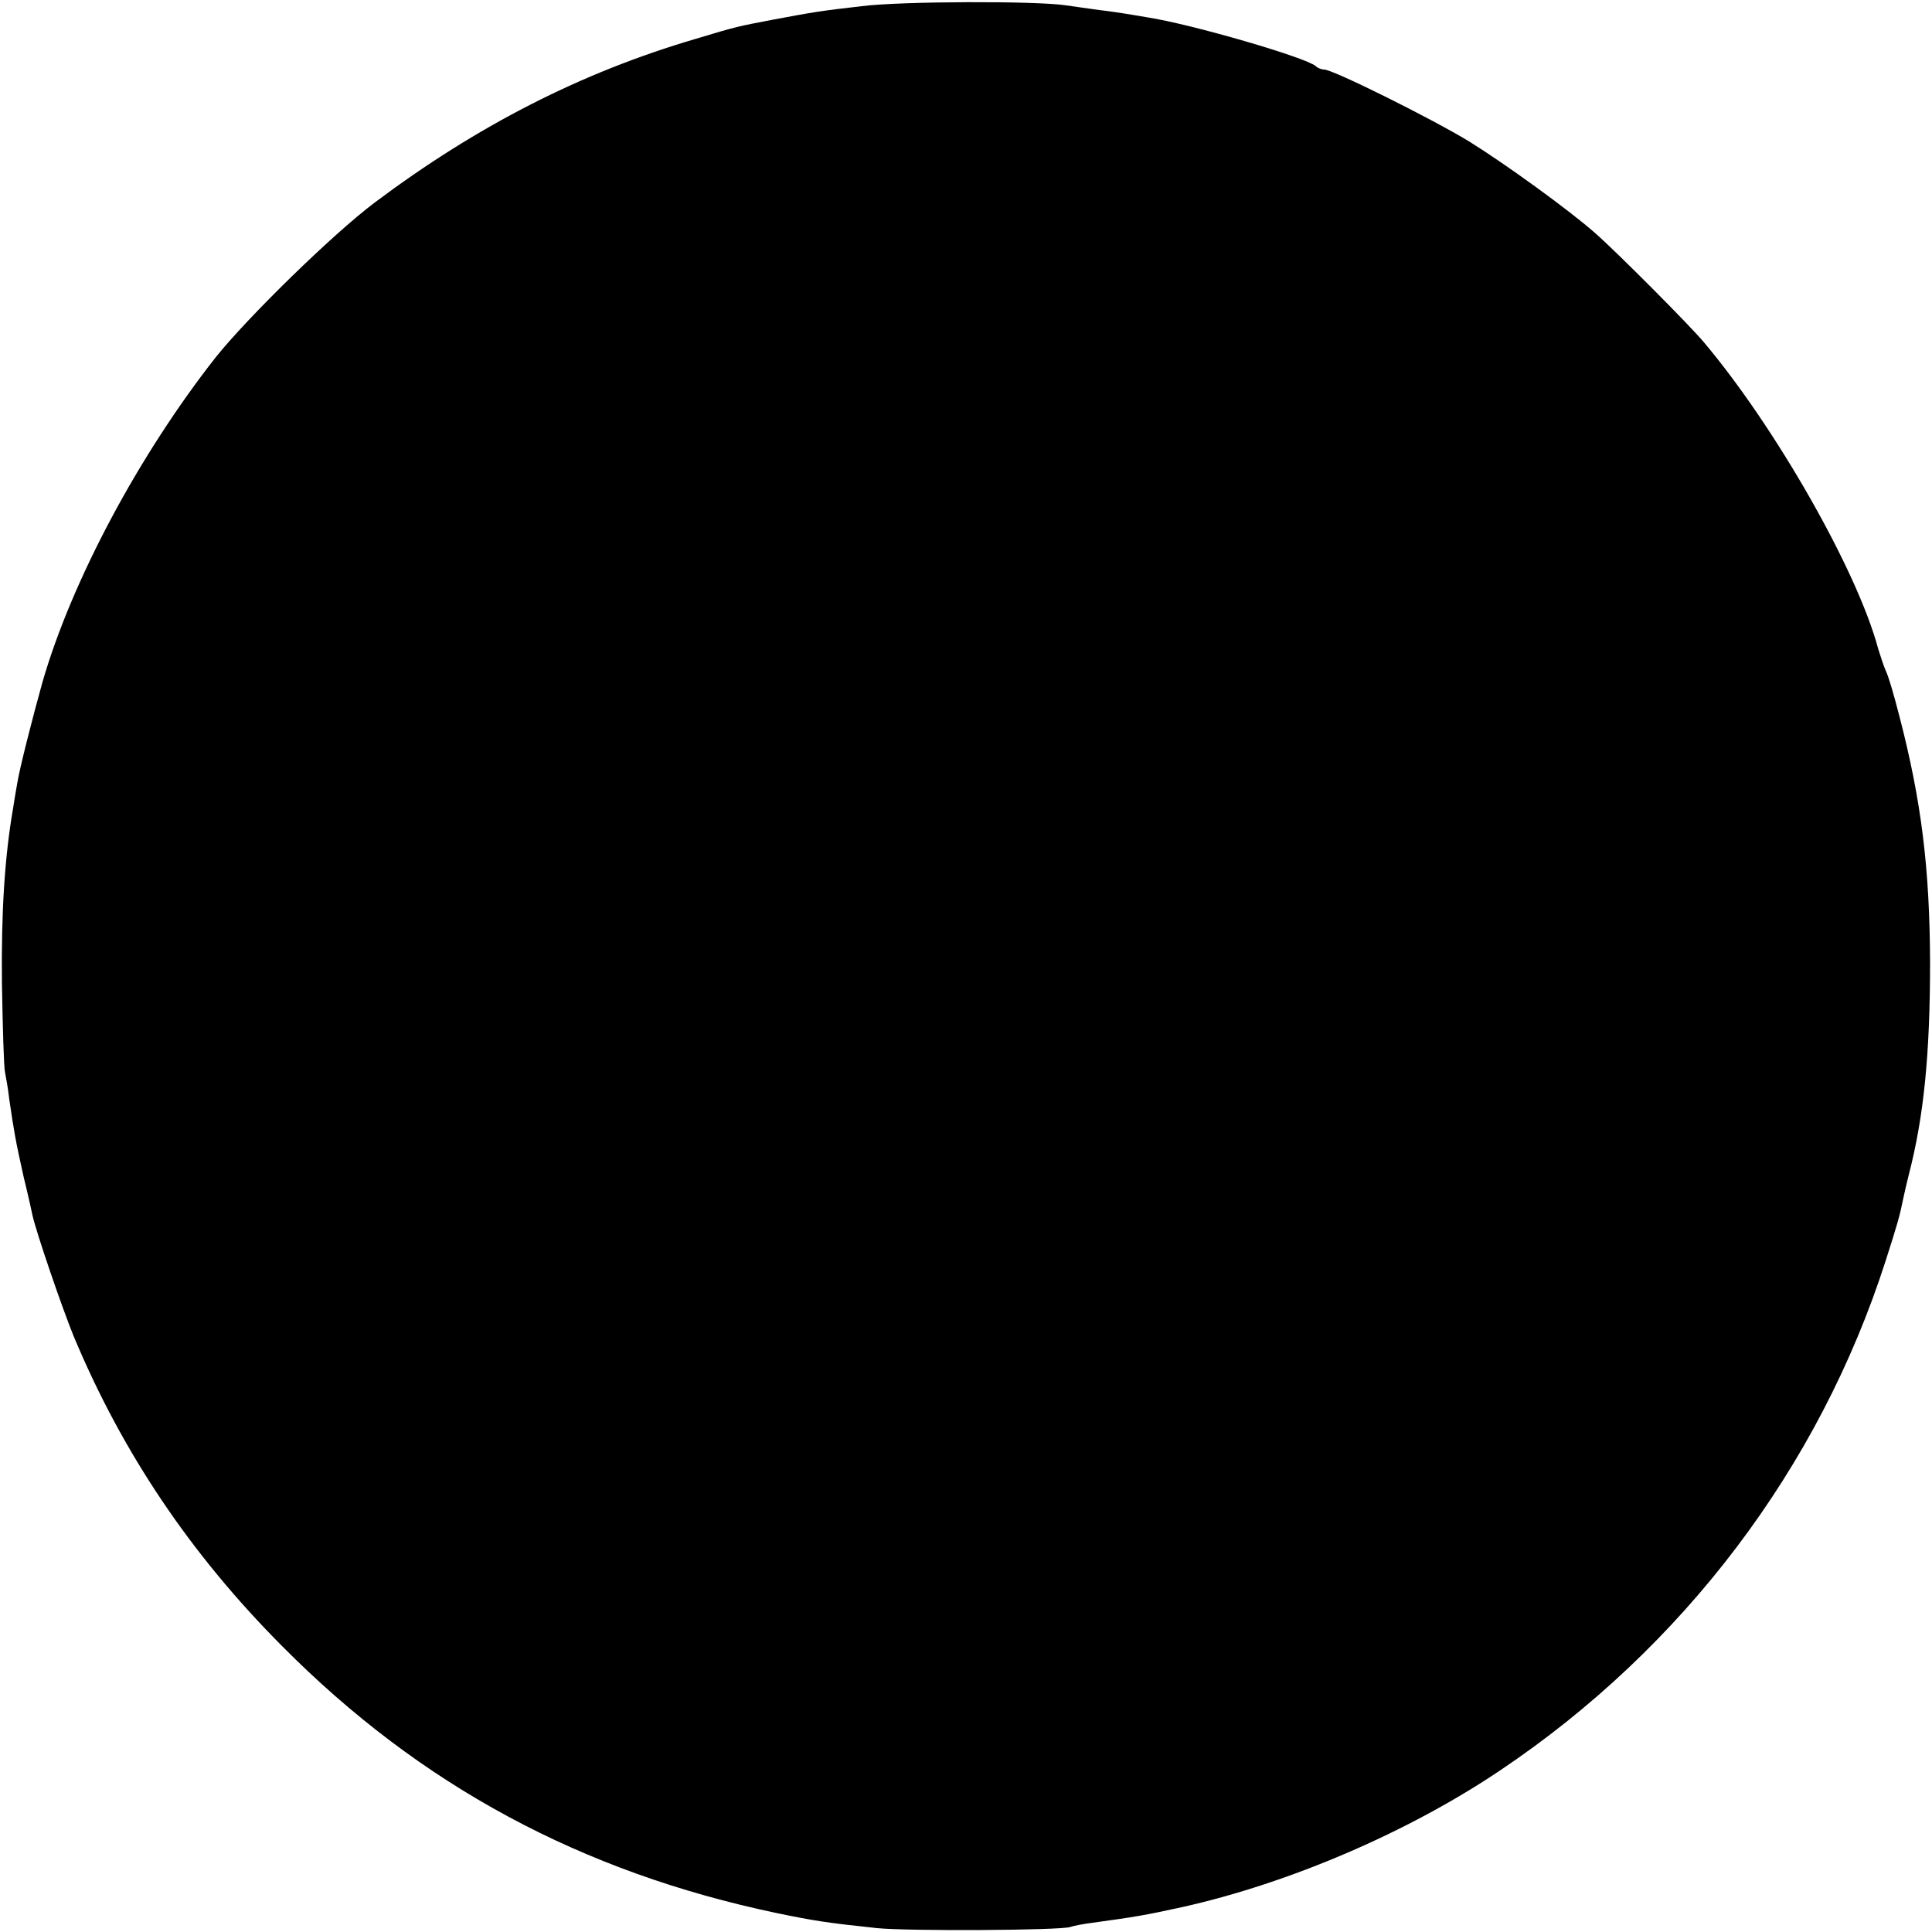
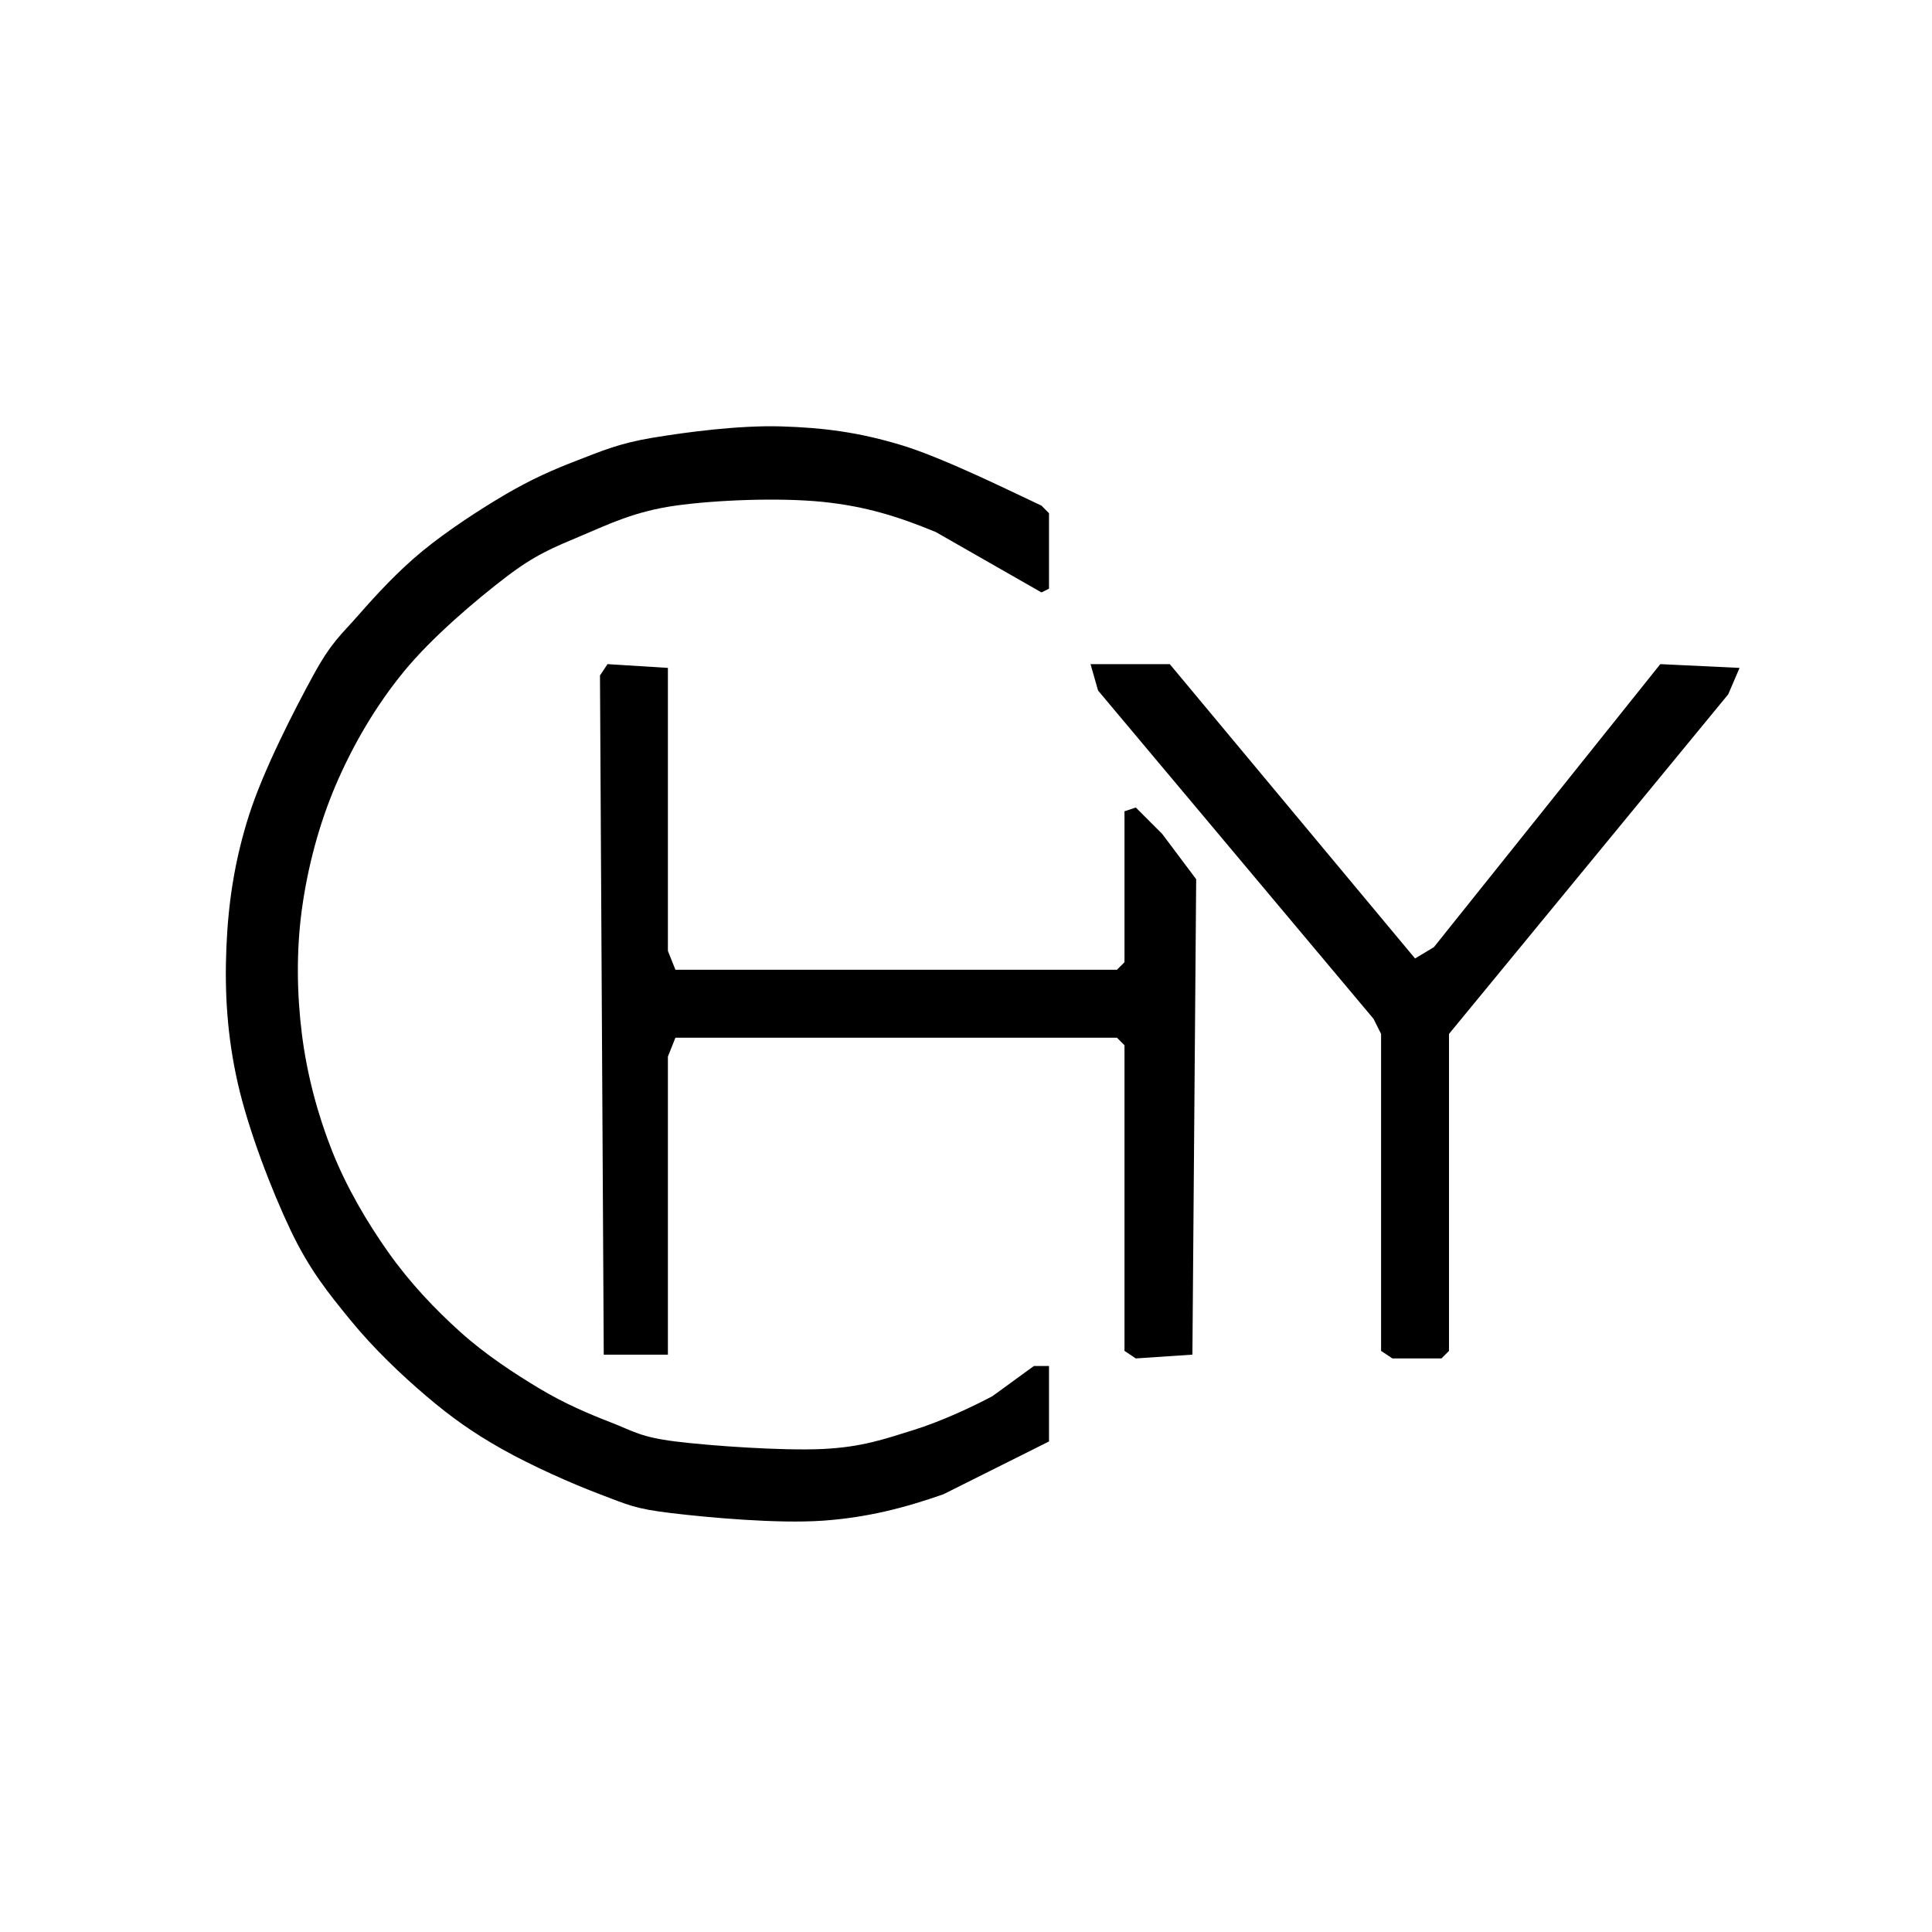
- <svg xmlns="http://www.w3.org/2000/svg" version="1.0" width="500pt" height="500pt" viewBox="0 0 500 500" preserveAspectRatio="xMidYMid meet">
-   <g transform="translate(0,500) scale(0.1,-0.1)" fill="#000000" stroke="none">
-     <path d="M2230 4984 c-106 -12 -129 -16 -230 -35 -89 -17 -92 -17 -201 -50 -296 -87 -565 -225 -829 -423 -108 -81 -329 -297 -412 -401 -198 -252 -372 -577 -448 -840 -26 -93 -59 -223 -65 -260 -4 -22 -9 -52 -11 -66 -22 -127 -31 -269 -29 -454 2 -115 5 -219 8 -230 2 -11 8 -42 11 -70 12 -82 16 -106 37 -200 12 -49 22 -94 23 -100 10 -45 76 -238 107 -314 125 -299 301 -562 539 -801 358 -361 775 -585 1280 -691 97 -20 128 -25 260 -39 80 -8 475 -6 500 3 8 3 34 8 58 11 109 15 134 19 234 41 276 62 582 193 820 353 474 318 826 783 998 1319 31 97 36 114 46 163 3 14 9 41 14 60 39 151 55 312 55 550 -1 242 -22 415 -79 635 -16 62 -28 103 -36 120 -5 11 -13 36 -19 55 -54 203 -267 576 -452 795 -37 44 -224 232 -281 282 -68 60 -234 180 -326 237 -97 59 -352 186 -375 186 -7 0 -17 4 -22 9 -25 22 -319 108 -435 126 -25 4 -52 9 -60 10 -8 1 -37 6 -65 9 -27 4 -66 9 -85 12 -75 12 -429 11 -530 -2z" />
-   </g>
+ <svg xmlns="http://www.w3.org/2000/svg" viewBox="0 0 512 512">
+   <path fill="#000" fill-rule="evenodd" d="M159 179L161 176L177 177L177 252L179 257L296 257L298 255L298 215L301 214L308 221L317 233L316 359L301 360L298 358L298 277L296 275L179 275L177 280L177 359L160 359ZM289 176L310 176L375 254L380 251L440 176L461 177L458 184L384 274L384 358L382 360L369 360L366 358L366 274L364 270L291 183ZM278 382L250 396C240 399.5 230 402.17 218 403C206 403.83 187.83 402.17 178 401C168.17 399.83 166.5 398.83 159 396C151.5 393.17 140.67 388.33 133 384C125.33 379.67 119.67 375.67 113 370C106.33 364.33 99 357.33 93 350C87 342.67 82 336.5 77 326C72 315.5 65.83 299.5 63 287C60.17 274.5 59.5 262.83 60 251C60.5 239.17 62.17 228 66 216C69.83 204 78.17 187.83 83 179C87.83 170.17 90.17 168.5 95 163C99.83 157.5 105.5 151.33 112 146C118.5 140.67 127.17 135 134 131C140.83 127 146.5 124.5 153 122C159.5 119.5 164 117.5 173 116C182 114.5 196 112.67 207 113C218 113.33 227.5 114.5 239 118C250.5 121.5 269.5 131 276 134L278 136L278 156L276 157L248 141C238.33 137 229.5 134.17 218 133C206.5 131.83 189.67 132.5 179 134C168.33 135.5 161.5 138.83 154 142C146.5 145.17 141.83 147 134 153C126.17 159 114.5 168.83 107 178C99.5 187.17 93.5 197.5 89 208C84.5 218.5 81.5 230 80 241C78.5 252 78.67 263.33 80 274C81.33 284.67 84.17 295.33 88 305C91.83 314.67 97.33 324 103 332C108.67 340 115.33 347 122 353C128.67 359 136.33 364 143 368C149.67 372 156 374.67 162 377C168 379.33 169.67 380.83 179 382C188.33 383.17 207.5 384.5 218 384C228.5 383.5 234.5 381.33 242 379C249.5 376.67 257.67 372.83 263 370L274 362L278 362L278 382Z" />
</svg>
